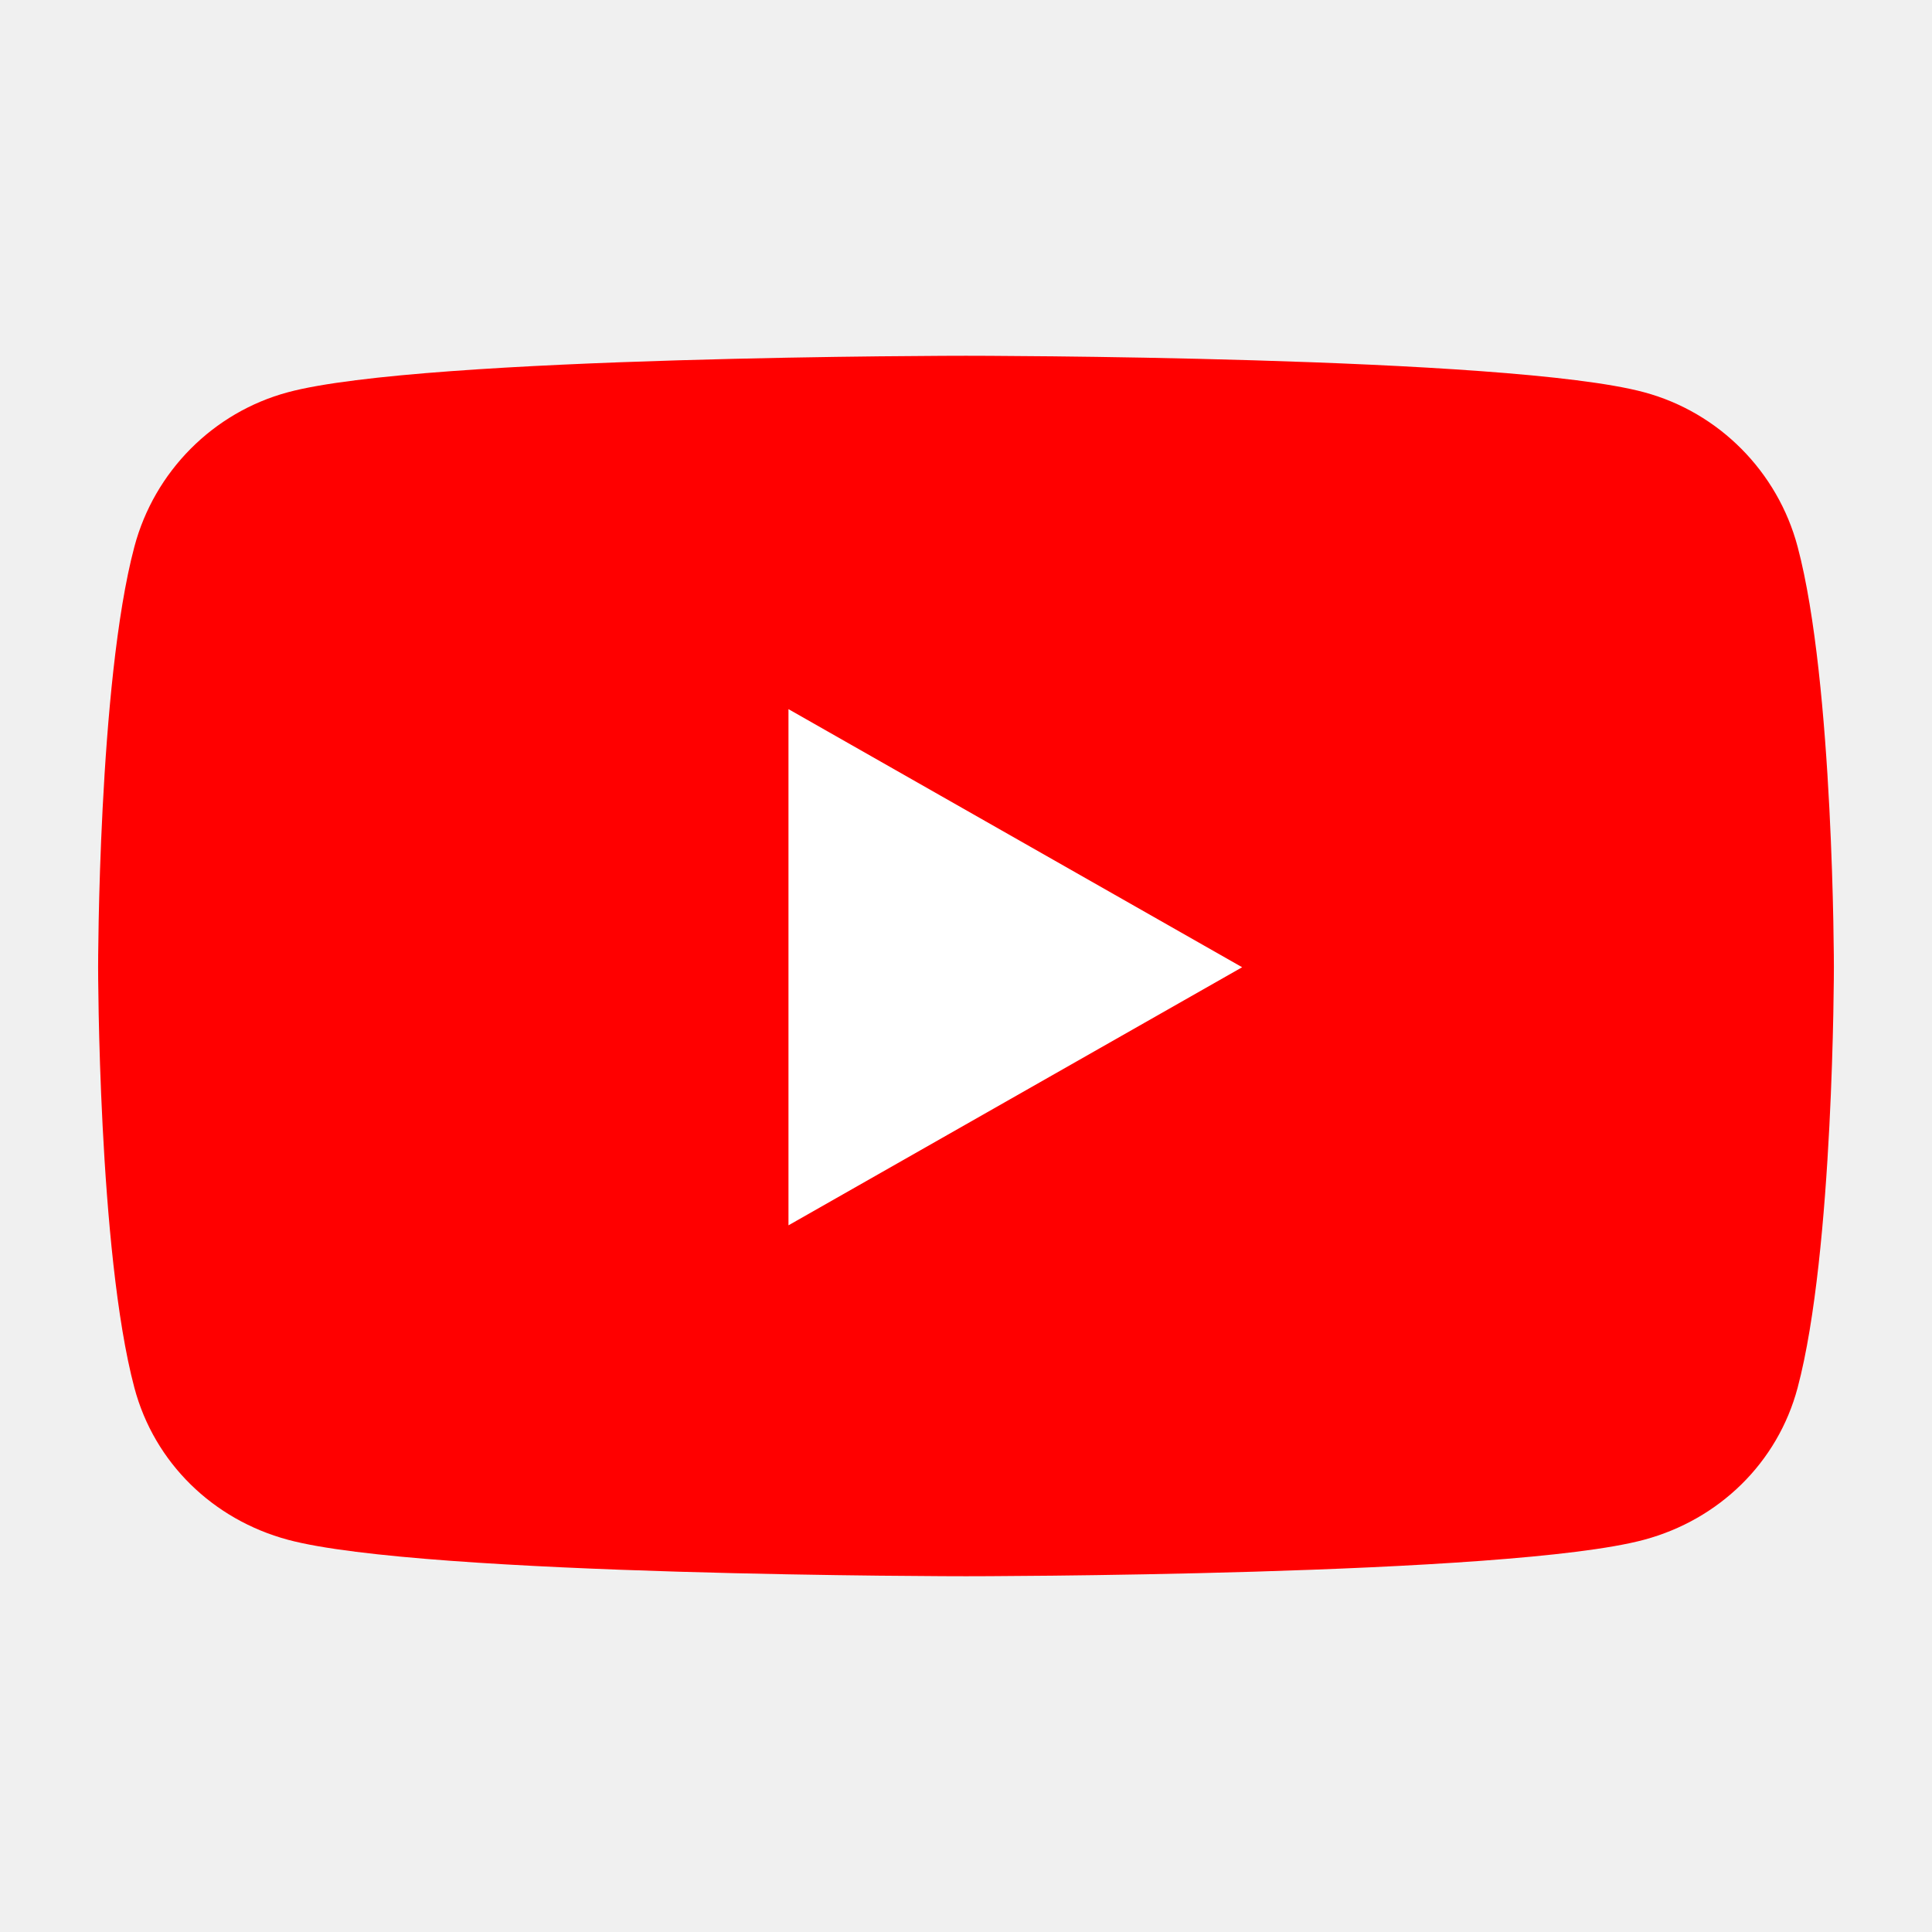
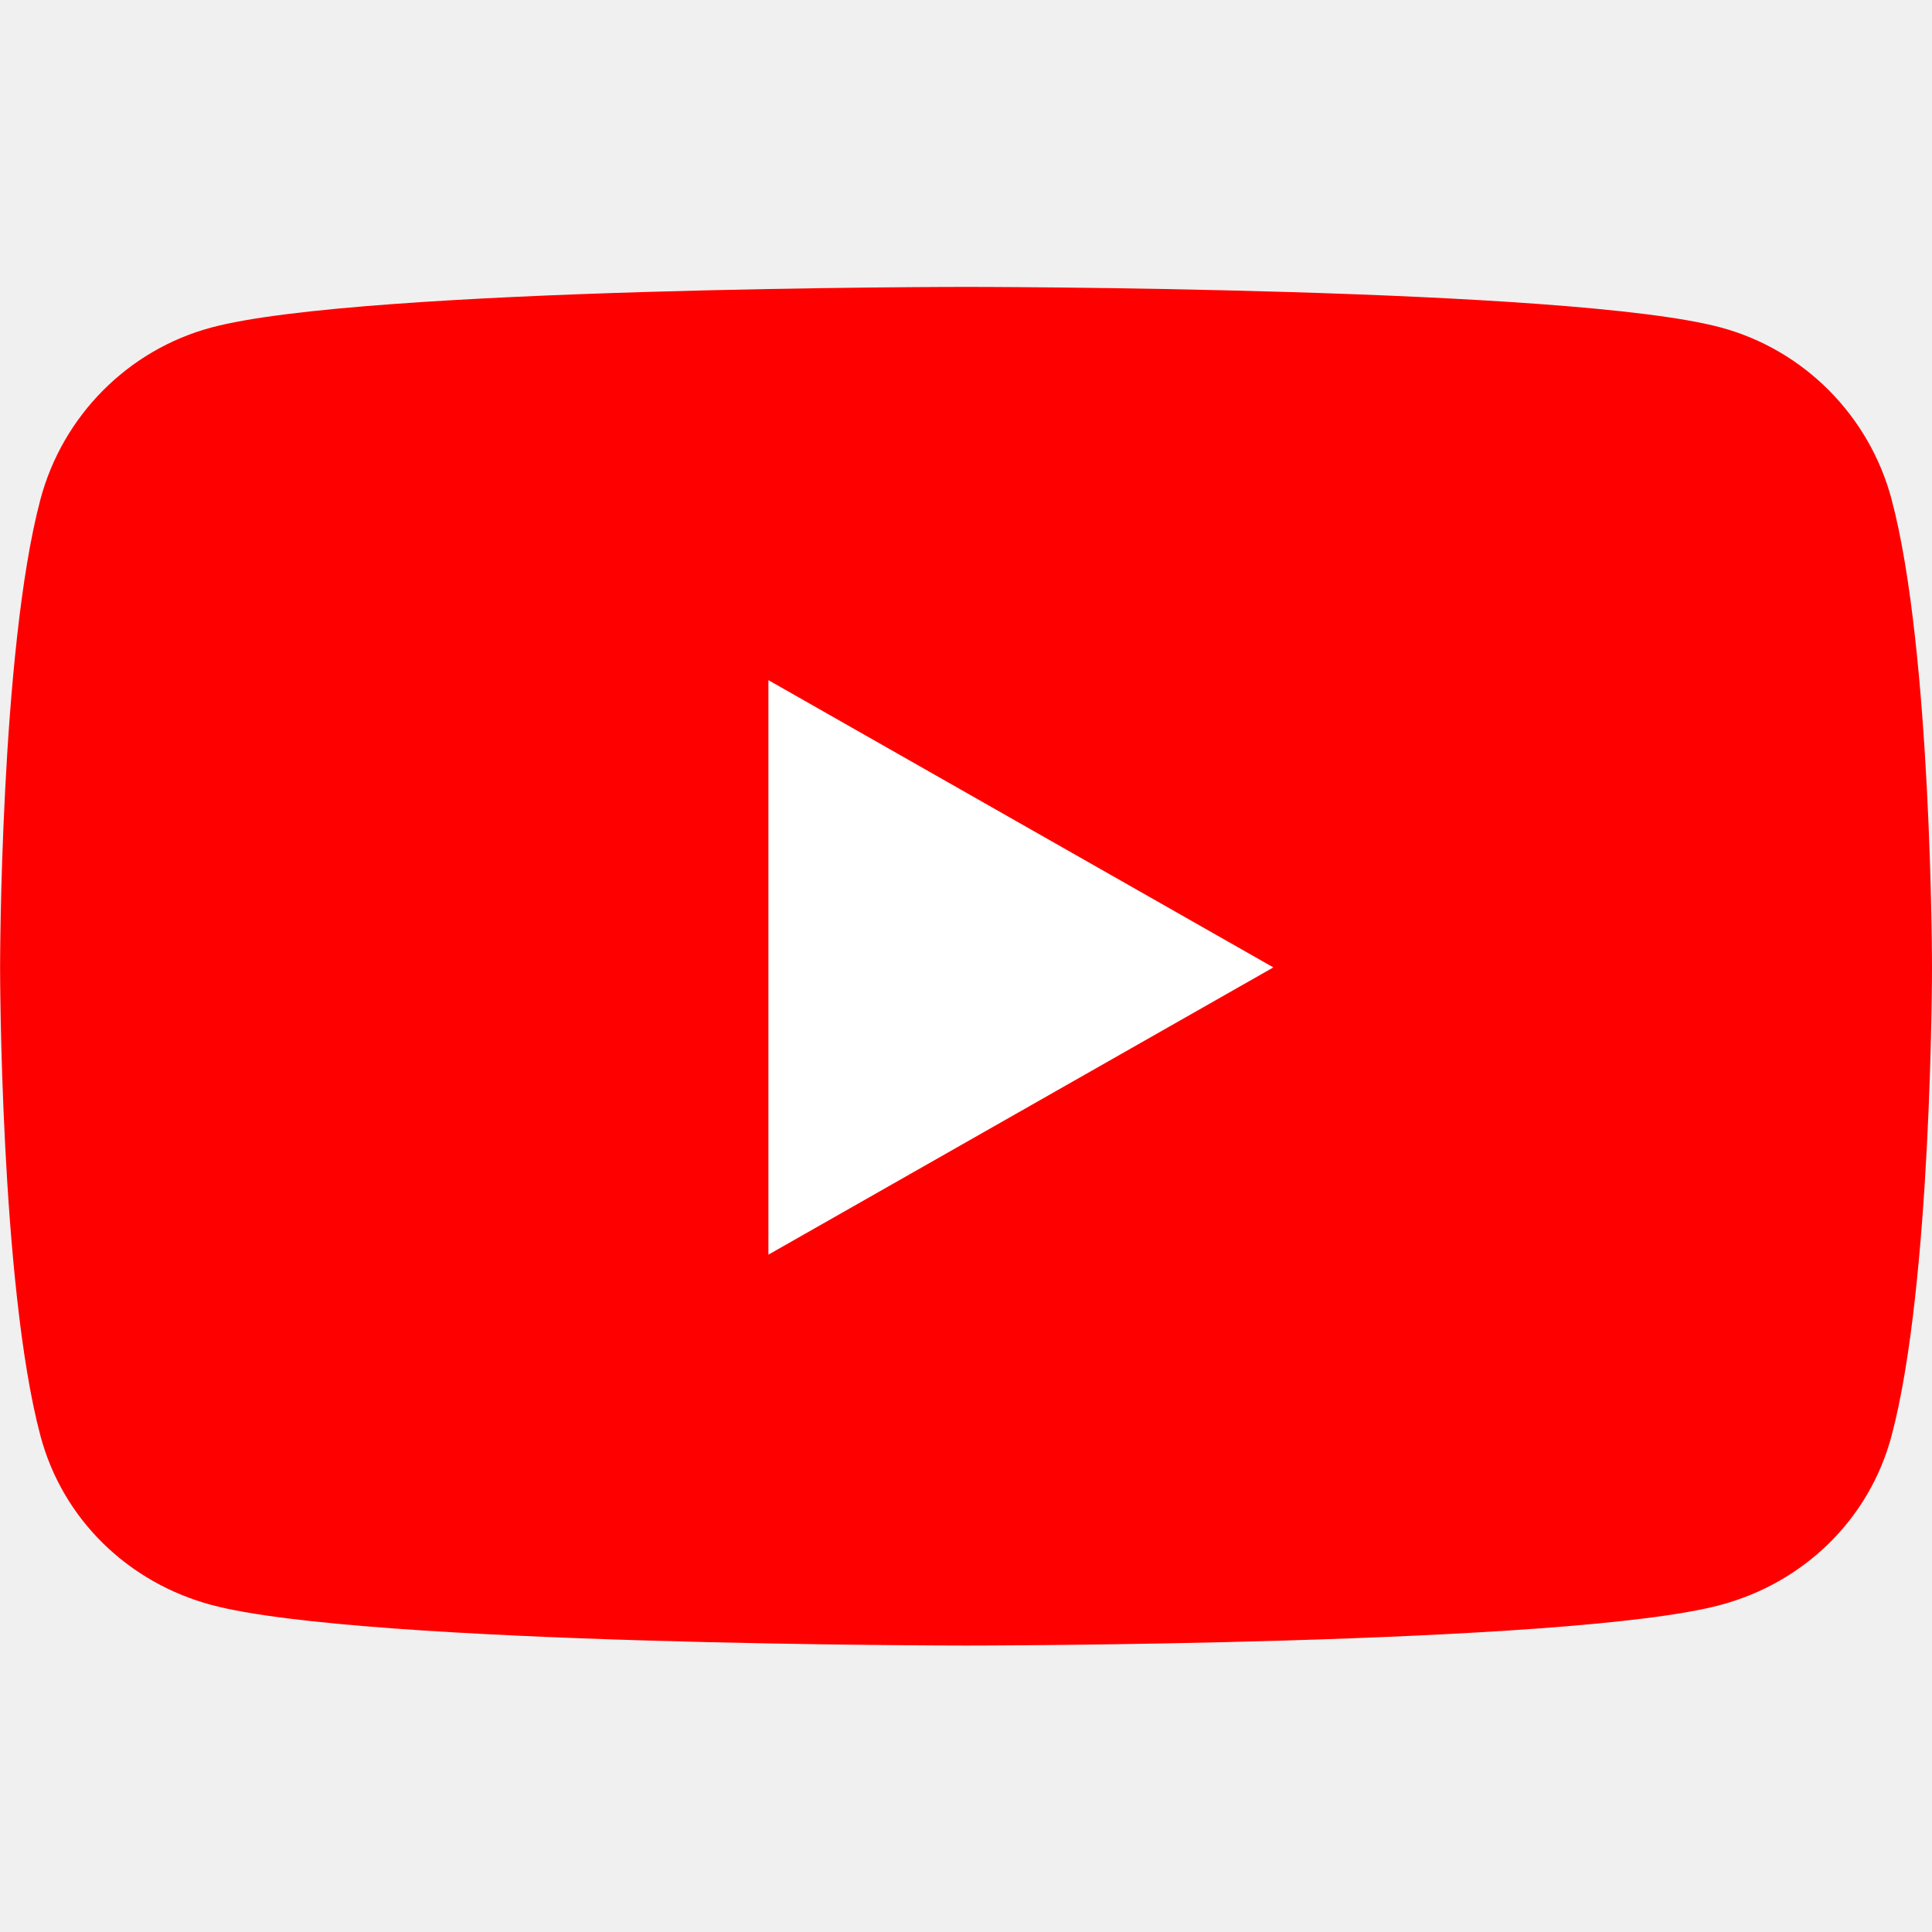
- <svg xmlns="http://www.w3.org/2000/svg" height="512px" style="enable-background:new 0 0 512 512;" version="1.1" viewBox="0 0 512 512" width="512px" xml:space="preserve">
+ <svg xmlns="http://www.w3.org/2000/svg" version="1.1" id="Layer_1" x="0px" y="0px" width="22px" height="22px" viewBox="245 245 22 22" enable-background="new 245 245 22 22" xml:space="preserve">
  <g id="_x33_95-youtube">
    <g>
-       <path d="M476.387,144.888c-5.291-19.919-20.878-35.608-40.67-40.933C399.845,94.282,256,94.282,256,94.282    s-143.845,0-179.719,9.674c-19.791,5.325-35.378,21.013-40.668,40.933c-9.612,36.105-9.612,111.438-9.612,111.438    s0,75.334,9.612,111.438c5.29,19.92,20.877,34.955,40.668,40.281C112.155,417.719,256,417.719,256,417.719    s143.845,0,179.717-9.674c19.792-5.326,35.379-20.361,40.67-40.281c9.612-36.104,9.612-111.438,9.612-111.438    S485.999,180.994,476.387,144.888z" style="fill:#FF0000;" />
-       <polygon points="208.954,324.723 208.954,187.93 329.18,256.328   " style="fill:#FFFFFF;" />
+       <path fill="#FF0000" d="M266.54,250.687c-0.253-0.953-0.998-1.703-1.945-1.958c-1.715-0.462-8.595-0.462-8.595-0.462    s-6.879,0-8.595,0.463c-0.947,0.254-1.692,1.005-1.945,1.958c-0.459,1.727-0.459,5.33-0.459,5.33s0,3.603,0.459,5.33    c0.253,0.953,0.999,1.672,1.945,1.927c1.716,0.463,8.595,0.463,8.595,0.463s6.88,0,8.595-0.463    c0.947-0.255,1.692-0.974,1.945-1.927c0.46-1.727,0.46-5.33,0.46-5.33S267,252.413,266.54,250.687z" />
+       <polygon fill="#FFFFFF" points="253.75,259.287 253.75,252.745 259.5,256.016   " />
    </g>
  </g>
-   <g id="Layer_1" />
+   <g id="Layer_1_1_">
+ </g>
</svg>
